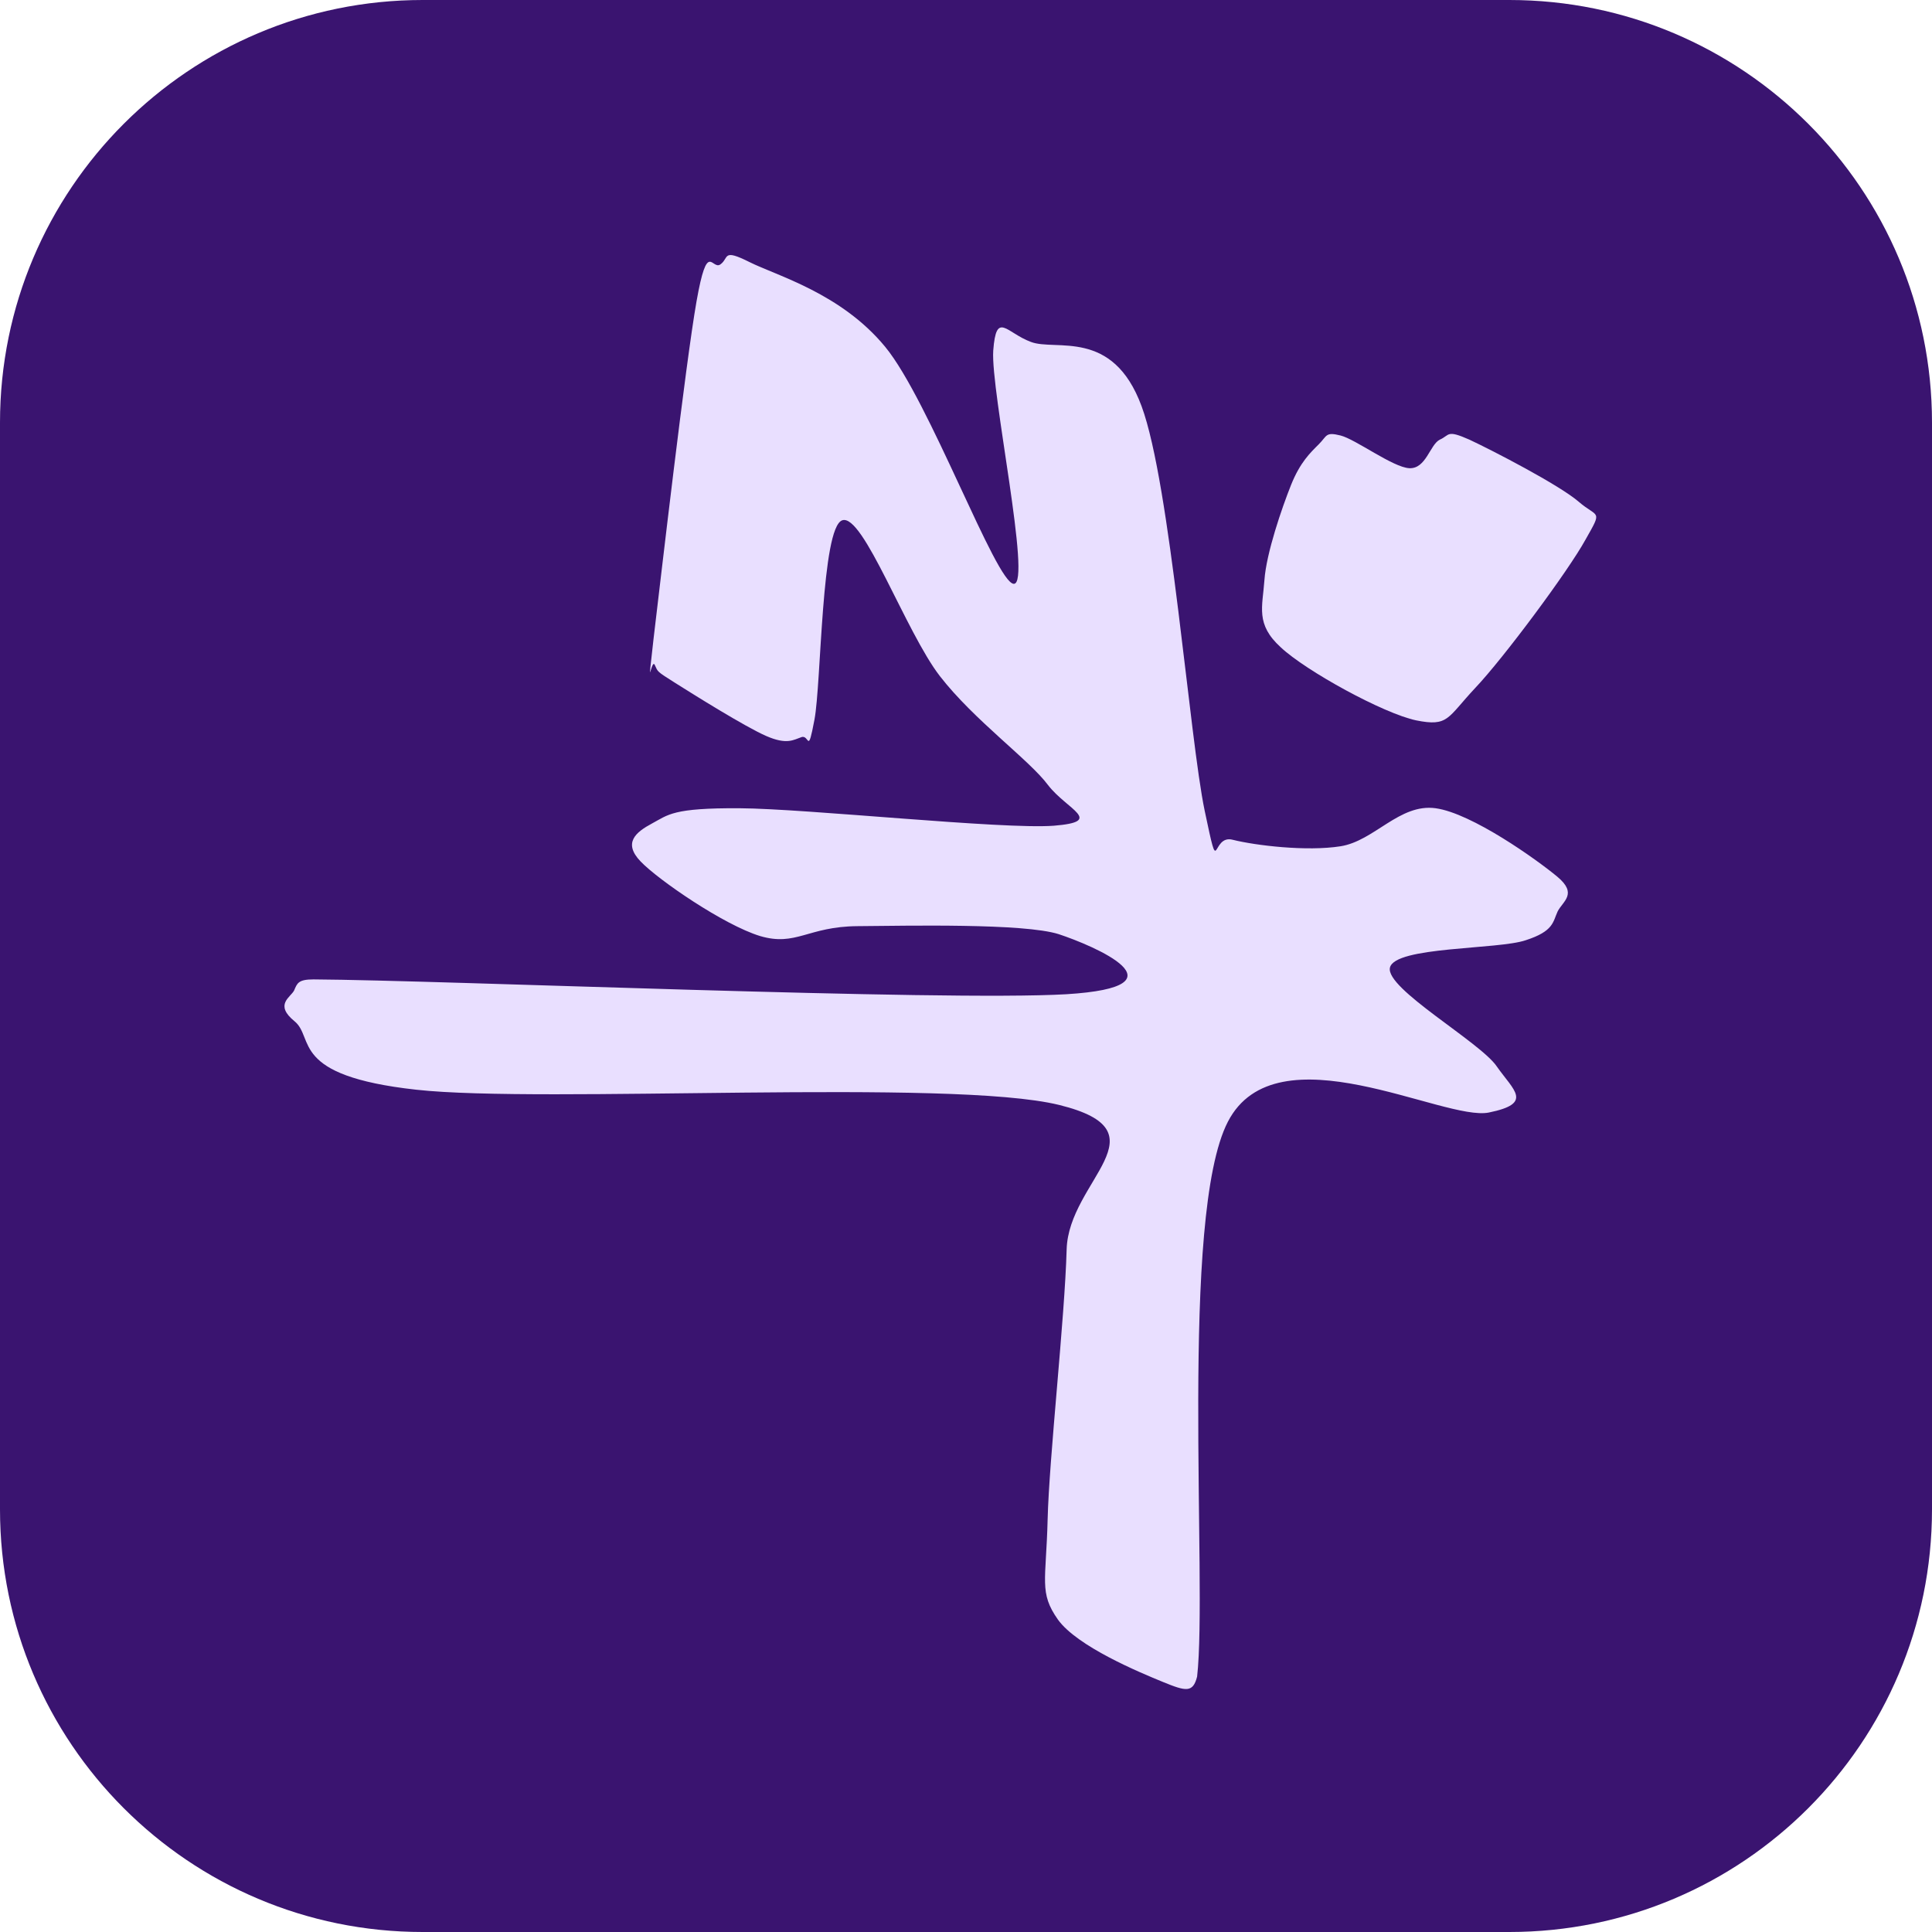
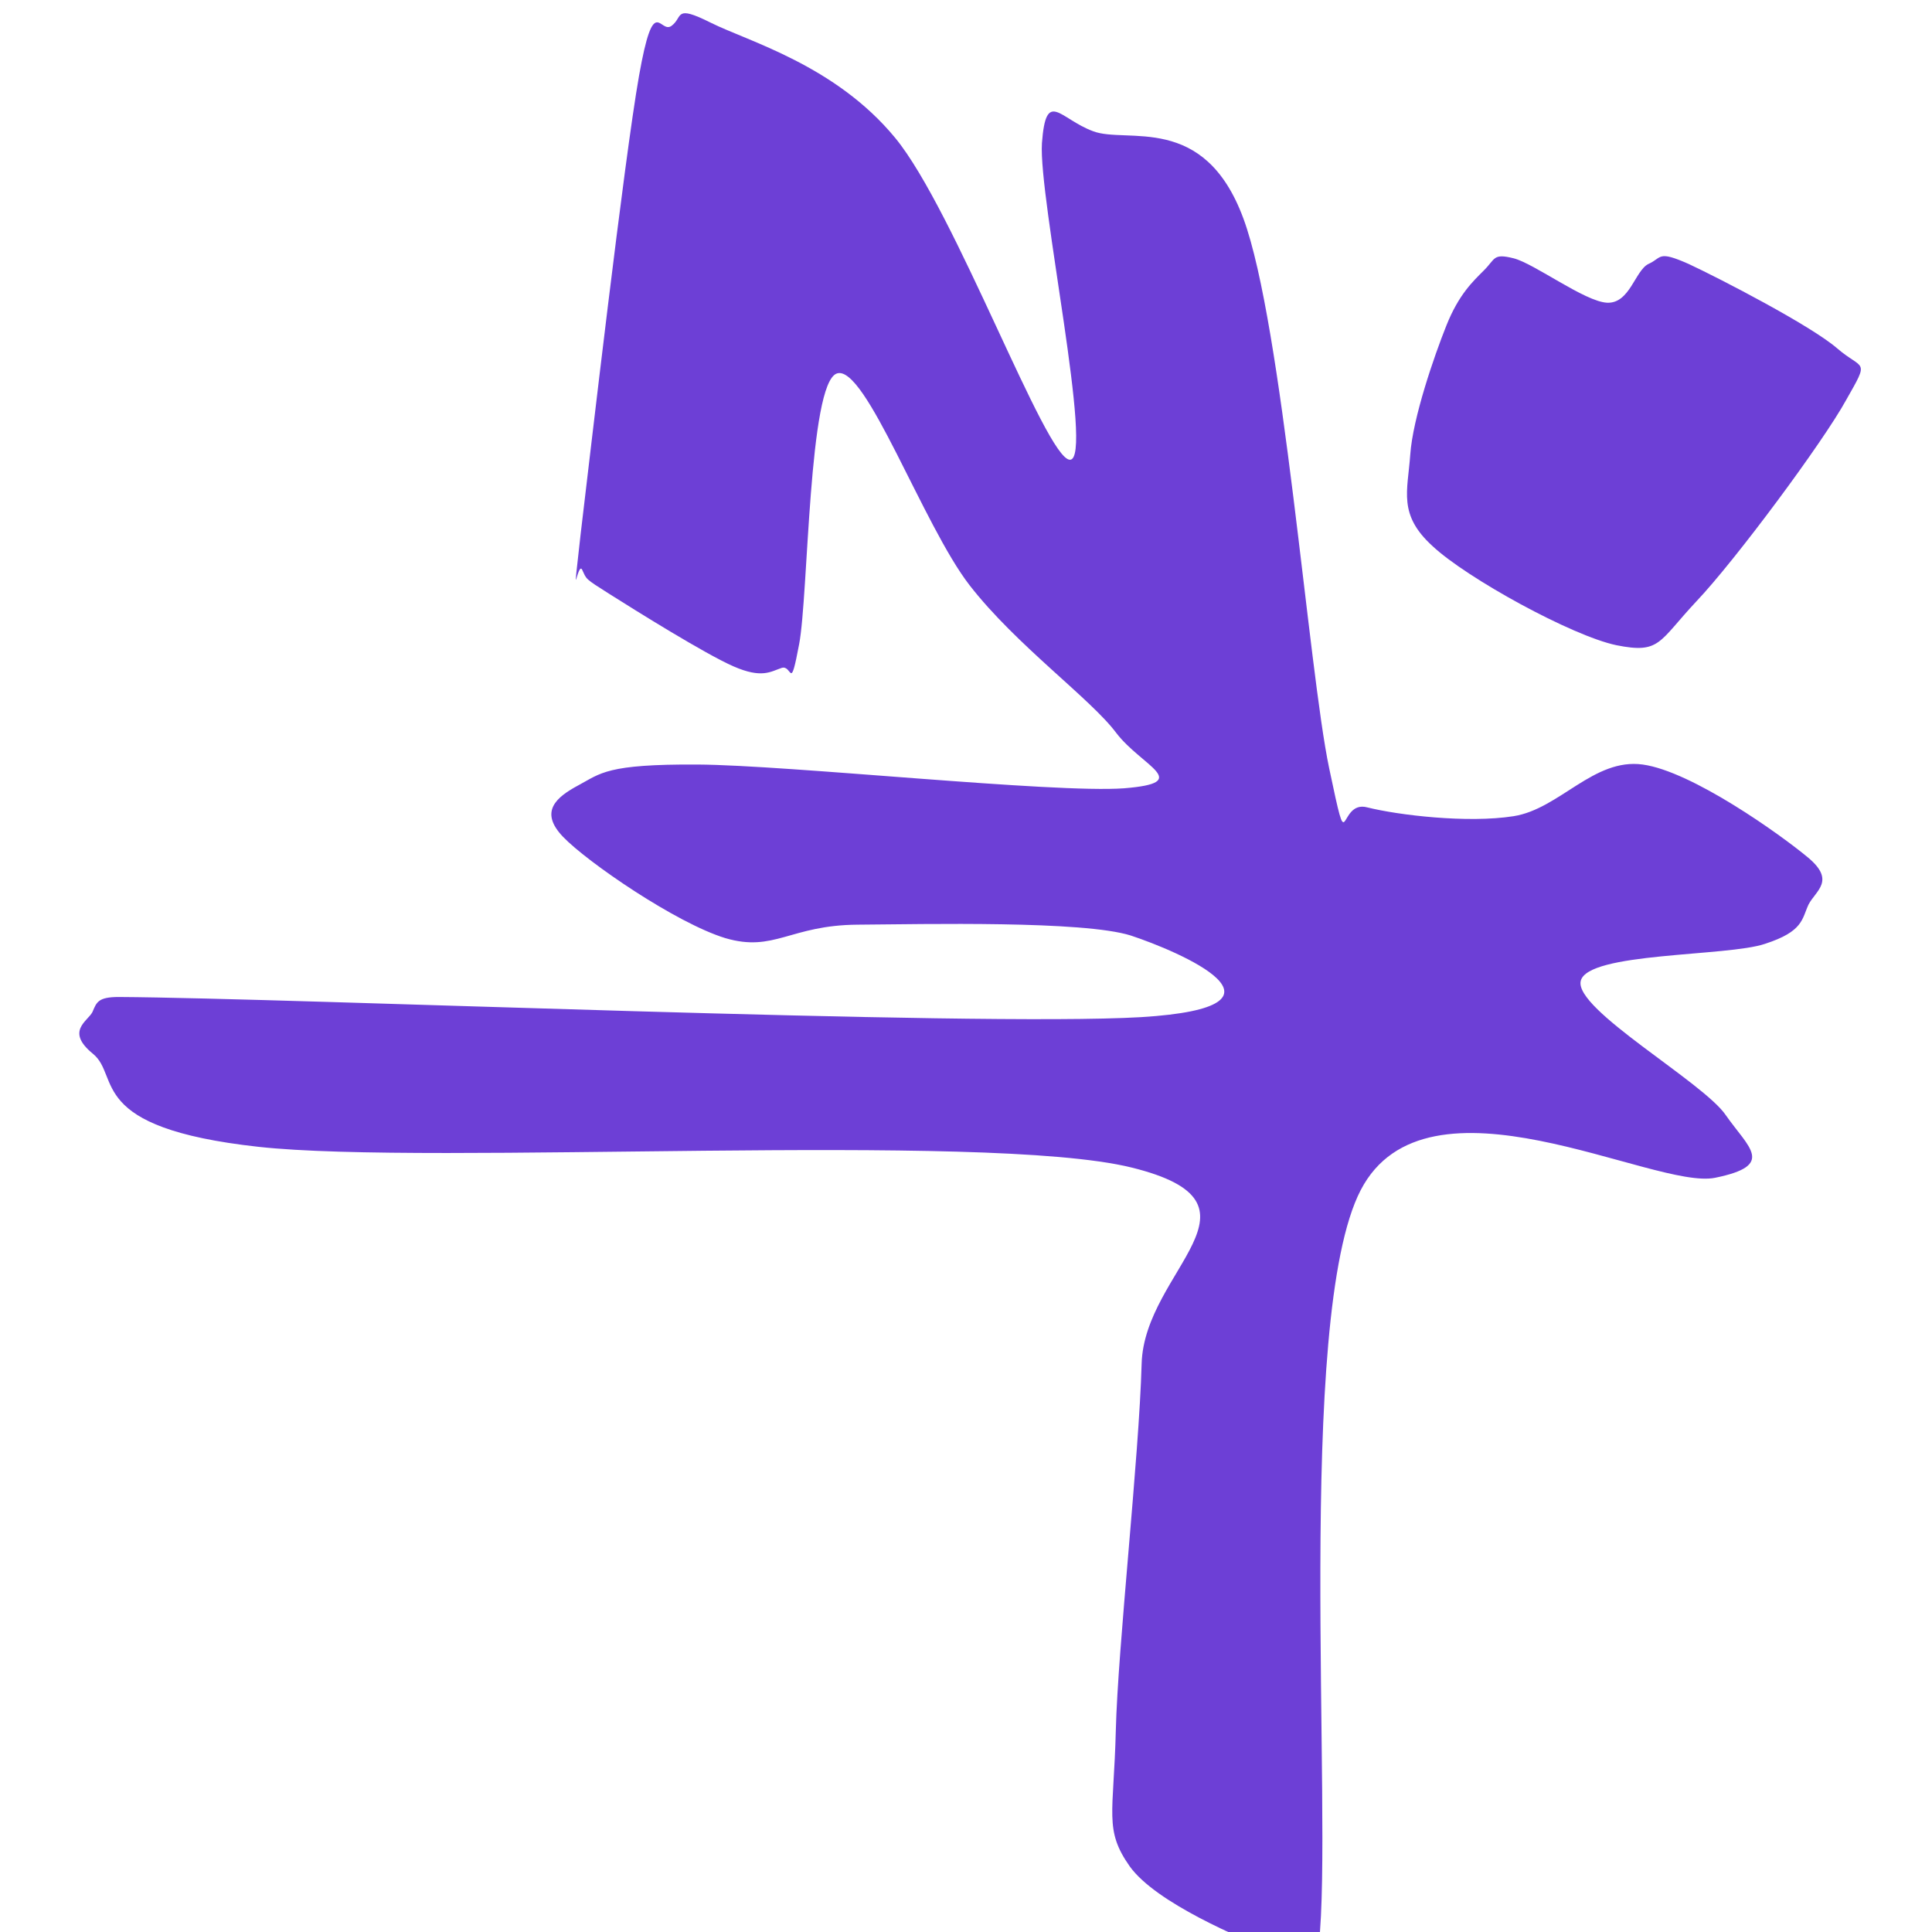
- <svg xmlns="http://www.w3.org/2000/svg" viewBox="0 0 64 64">
-   <rect width="64" height="64" rx="14" fill="#3a1470" />
-   <g transform="translate(9 8) scale(0.126)" fill="#e9dfff">
-     <path transform="translate(-48 -11)" d="M252 347C252.4 330.8 256.5 294.2 257 276C257.5 257.8 283.5 245 255 238C226.5 231 119.5 237.7 86 234C52.5 230.3 59.4 220.4 54 216C48.6 211.6 53 209.7 53.9 207.9C54.7 206 55 205 59 205C92.8 205.2 224.2 210.8 256.9 208.9C289.5 206.9 264 196.1 254.9 193.1C245.7 190.2 215.1 190.9 202 191C188.9 191.1 185.9 196.4 176.4 193.6C166.9 190.7 149.7 178.9 145 174C140.3 169.1 143.7 166.3 148 164C152.3 161.7 153.4 159.9 171 160C188.6 160.1 240 165.6 253.6 164.6C267.1 163.5 257.1 160.4 252.1 153.9C247.2 147.3 232.7 136.9 223.7 125.3C214.7 113.7 203.5 82.4 198 84.3C192.5 86.2 192.5 127.2 190.7 136.7C188.9 146.2 189.4 140.6 187.3 141.3C185.2 142 183.5 143.4 178 141C172.5 138.6 158.9 130.1 154 127C149.1 123.9 149.6 124.2 148.7 122.3C147.8 120.4 146.6 131.4 148.4 115.4C150.3 99.5 156.8 43.1 159.7 26.7C162.6 10.3 163.7 18.7 166 17C168.3 15.3 166.4 12.8 173.6 16.4C180.8 20 197.7 24.6 209.3 38.7C220.9 52.8 238.4 100.8 243.1 101C247.9 101.2 237 50.3 237.7 39.7C238.5 29.1 241.1 35 247.6 37.4C254.1 39.9 269.1 33.7 276.7 54.3C284.3 74.8 289.3 141.7 293.3 160.7C297.3 179.7 294.8 166.7 300.7 168.3C306.7 169.8 320.1 171.4 329 170C337.9 168.6 344.5 158.7 354 160C363.5 161.3 380.6 173.5 386 178C391.4 182.5 387.5 184.4 386.1 187.1C384.8 189.9 385.1 192.3 377.7 194.7C370.4 197.2 343.3 196.3 342 201.9C340.7 207.4 365.8 221.5 370.1 227.9C374.5 234.2 379.8 237.6 368 240C356.2 242.4 312.2 217.7 299.4 242.4C286.6 267.1 294.1 363.7 291.3 388.3C290.2 392.6 288.4 392.2 282.3 389.7C276.2 387.2 259.8 380.4 254.7 373.3C249.7 366.2 251.6 363.2 252 347Z" />
-     <path transform="translate(-48 -11)" d="M309 100C309.5 92.9 313.6 81 316 75C318.4 69 321.1 66.5 323.3 64.3C325.5 62.1 325 61 329 62C333 63 342.8 70.4 347.1 70.6C351.5 70.8 352.5 64.4 355.1 63.1C357.8 61.9 356.8 60.4 362.9 63.1C368.9 65.9 386.5 75 391.6 79.4C396.7 83.8 398 81.3 393.4 89.4C388.9 97.6 371.9 120.5 364.4 128.4C357 136.3 357.4 138.6 348.9 136.9C340.3 135.1 319.9 123.9 313.3 117.7C306.6 111.6 308.5 107.1 309 100Z" />
-   </g>
+ <svg xmlns="http://www.w3.org/2000/svg" viewBox="36 12 374 374" fill="#6d3fd6">
+   <path d="M252 347C252.4 330.8 256.5 294.2 257 276C257.5 257.8 283.5 245 255 238C226.5 231 119.5 237.7 86 234C52.5 230.3 59.4 220.4 54 216C48.6 211.6 53 209.7 53.9 207.9C54.7 206 55 205 59 205C92.8 205.2 224.2 210.8 256.9 208.9C289.5 206.9 264 196.1 254.9 193.1C245.7 190.2 215.1 190.9 202 191C188.9 191.1 185.9 196.4 176.4 193.6C166.9 190.7 149.7 178.9 145 174C140.3 169.1 143.7 166.3 148 164C152.3 161.7 153.4 159.9 171 160C188.6 160.1 240 165.6 253.6 164.6C267.1 163.5 257.1 160.4 252.1 153.9C247.2 147.3 232.7 136.9 223.7 125.3C214.7 113.7 203.5 82.4 198 84.3C192.5 86.2 192.5 127.2 190.7 136.7C188.9 146.2 189.4 140.6 187.3 141.3C185.2 142 183.5 143.4 178 141C172.5 138.6 158.9 130.1 154 127C149.1 123.9 149.6 124.2 148.7 122.3C147.8 120.4 146.6 131.4 148.4 115.4C150.3 99.5 156.8 43.1 159.7 26.7C162.6 10.3 163.7 18.7 166 17C168.3 15.3 166.4 12.8 173.6 16.4C180.8 20 197.7 24.6 209.3 38.7C220.9 52.8 238.4 100.8 243.1 101C247.9 101.2 237 50.3 237.7 39.7C238.5 29.1 241.1 35 247.6 37.4C254.1 39.9 269.1 33.7 276.7 54.3C284.3 74.8 289.3 141.7 293.3 160.7C297.3 179.7 294.8 166.7 300.7 168.3C306.7 169.8 320.1 171.4 329 170C337.9 168.6 344.5 158.7 354 160C363.5 161.3 380.6 173.5 386 178C391.4 182.5 387.5 184.4 386.1 187.1C384.8 189.9 385.1 192.3 377.7 194.7C370.4 197.2 343.3 196.3 342 201.9C340.7 207.4 365.8 221.5 370.1 227.9C374.5 234.2 379.8 237.6 368 240C356.2 242.4 312.2 217.7 299.4 242.4C286.6 267.1 294.1 363.7 291.3 388.3C290.2 392.6 288.4 392.2 282.3 389.7C276.2 387.2 259.8 380.4 254.7 373.3C249.7 366.2 251.6 363.2 252 347Z" />
+   <path d="M309 100C309.5 92.9 313.6 81 316 75C318.4 69 321.1 66.5 323.3 64.3C325.5 62.1 325 61 329 62C333 63 342.8 70.4 347.1 70.6C351.5 70.8 352.5 64.4 355.1 63.1C357.8 61.9 356.8 60.4 362.9 63.1C368.9 65.9 386.5 75 391.6 79.4C396.7 83.8 398 81.3 393.4 89.4C388.9 97.6 371.9 120.5 364.4 128.4C357 136.3 357.4 138.6 348.9 136.9C340.3 135.1 319.9 123.9 313.3 117.7C306.6 111.6 308.5 107.1 309 100Z" />
</svg>
